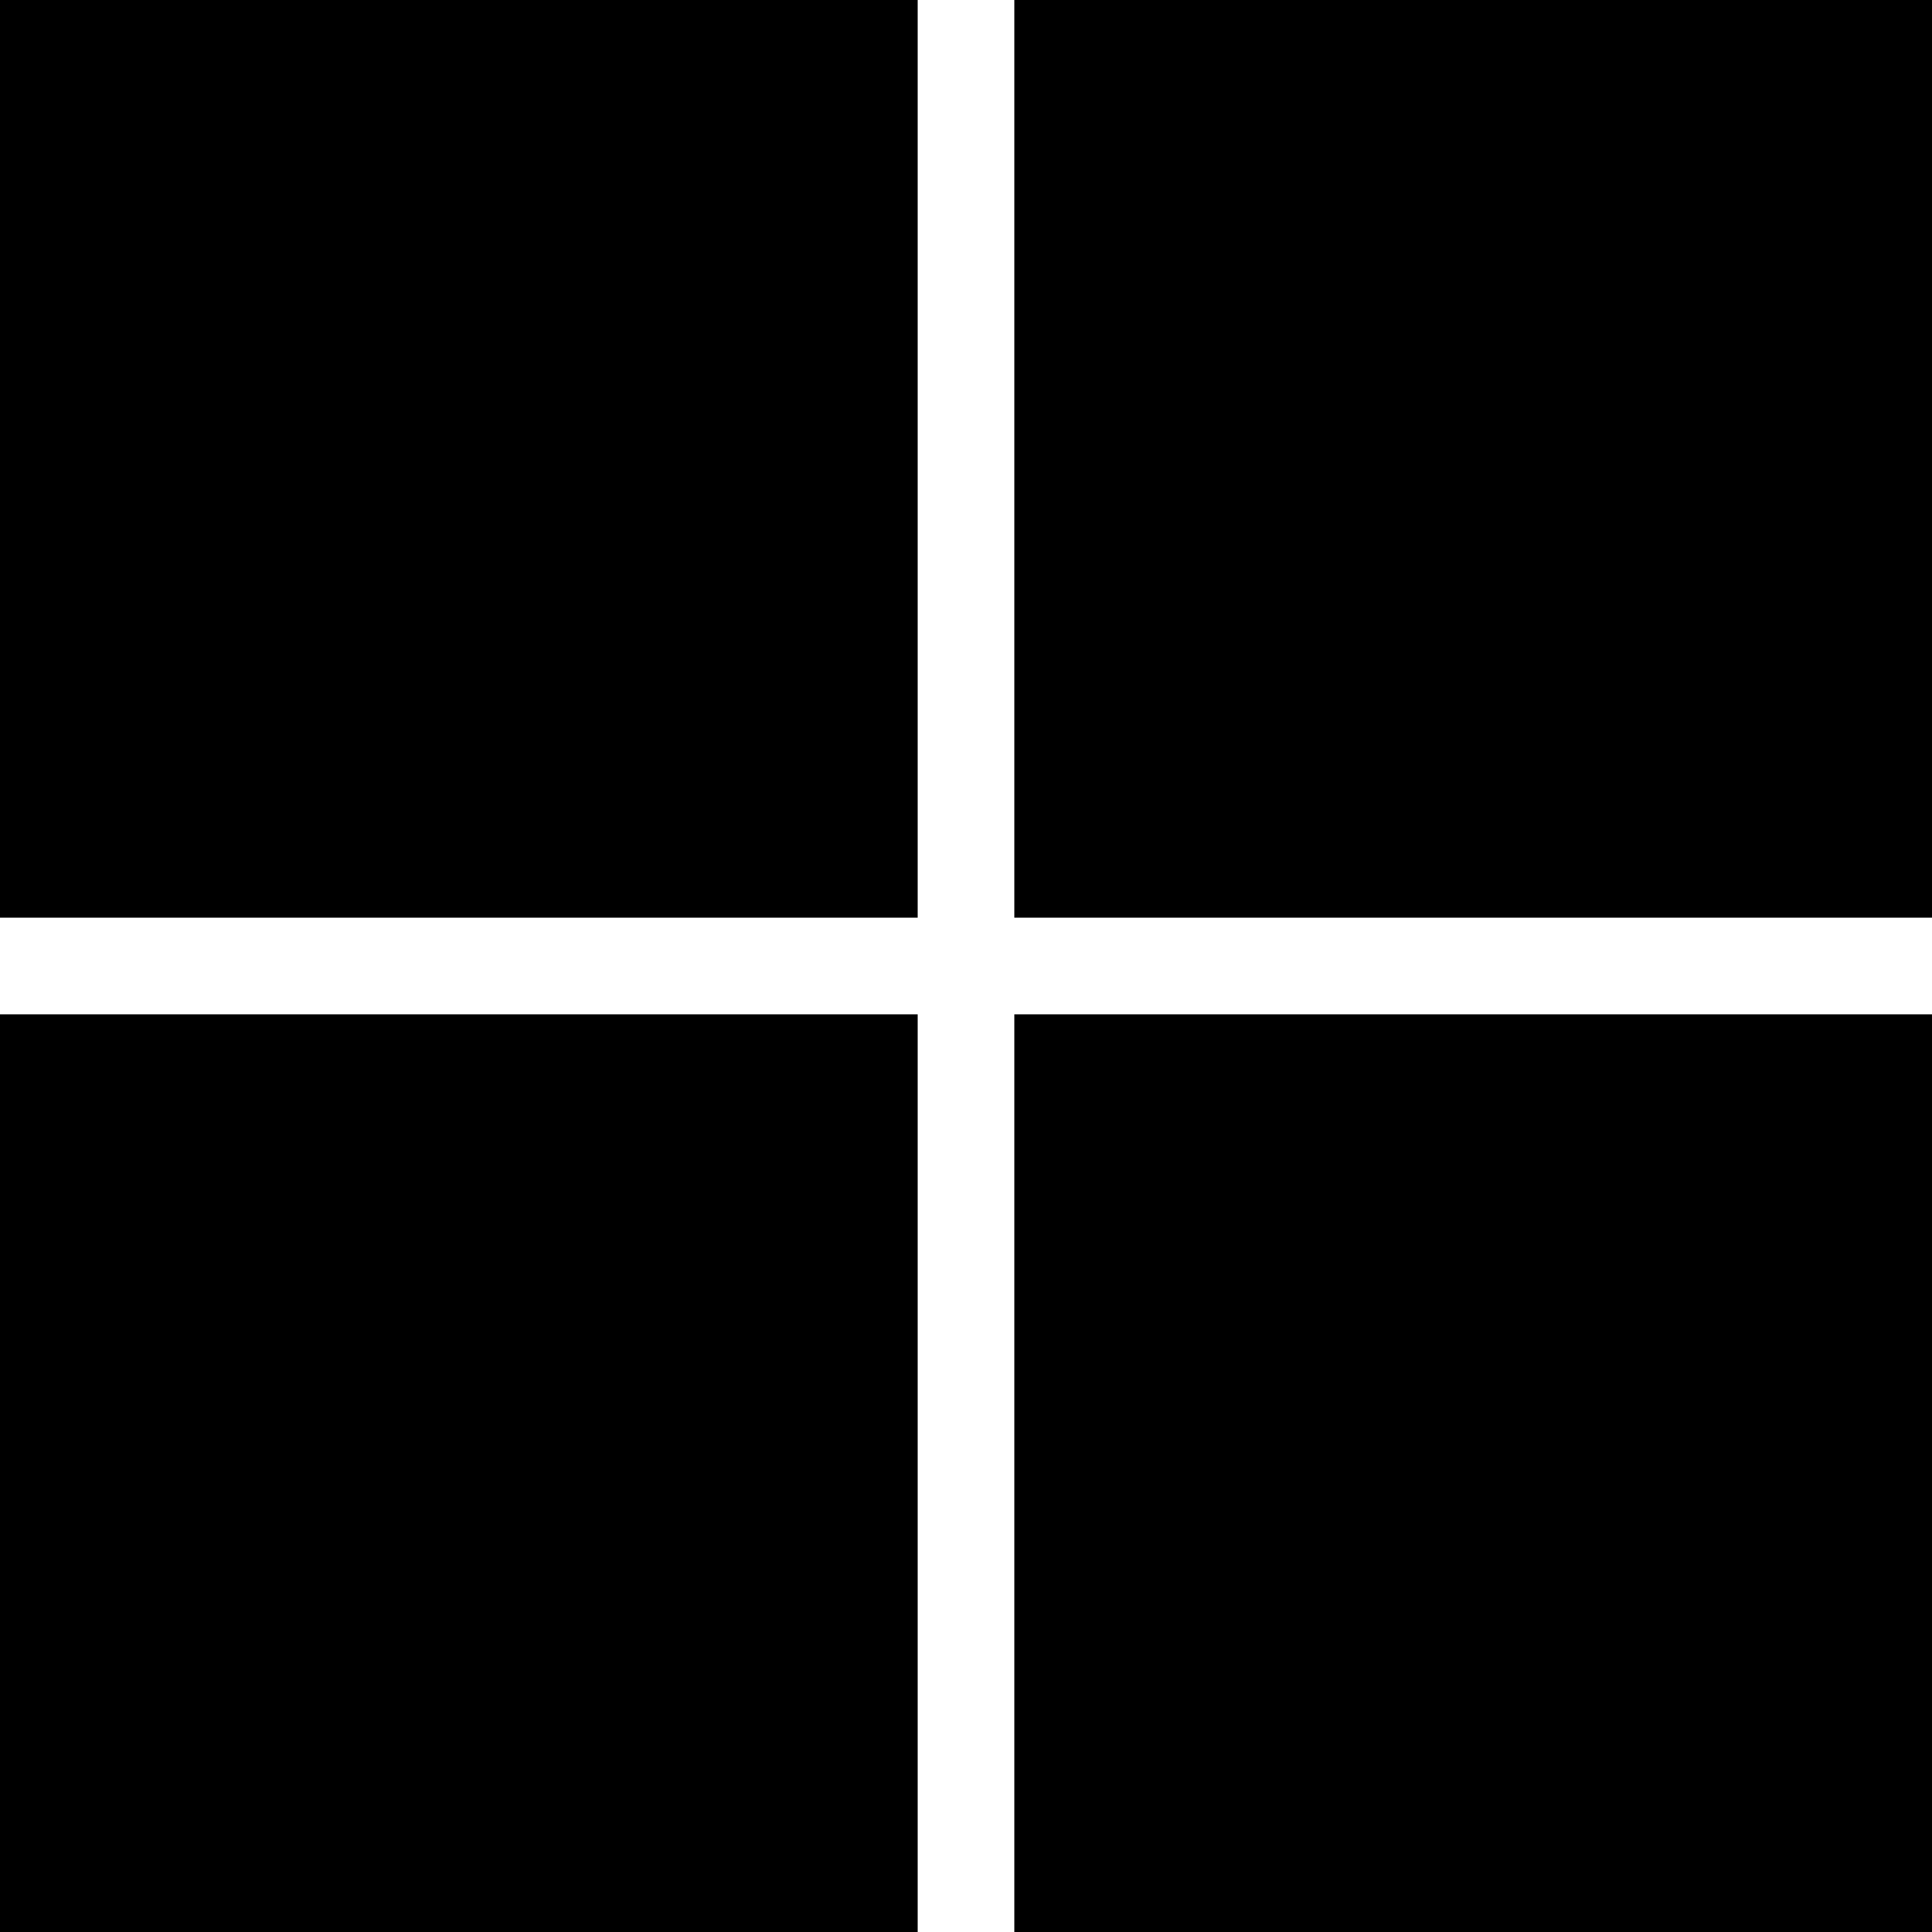
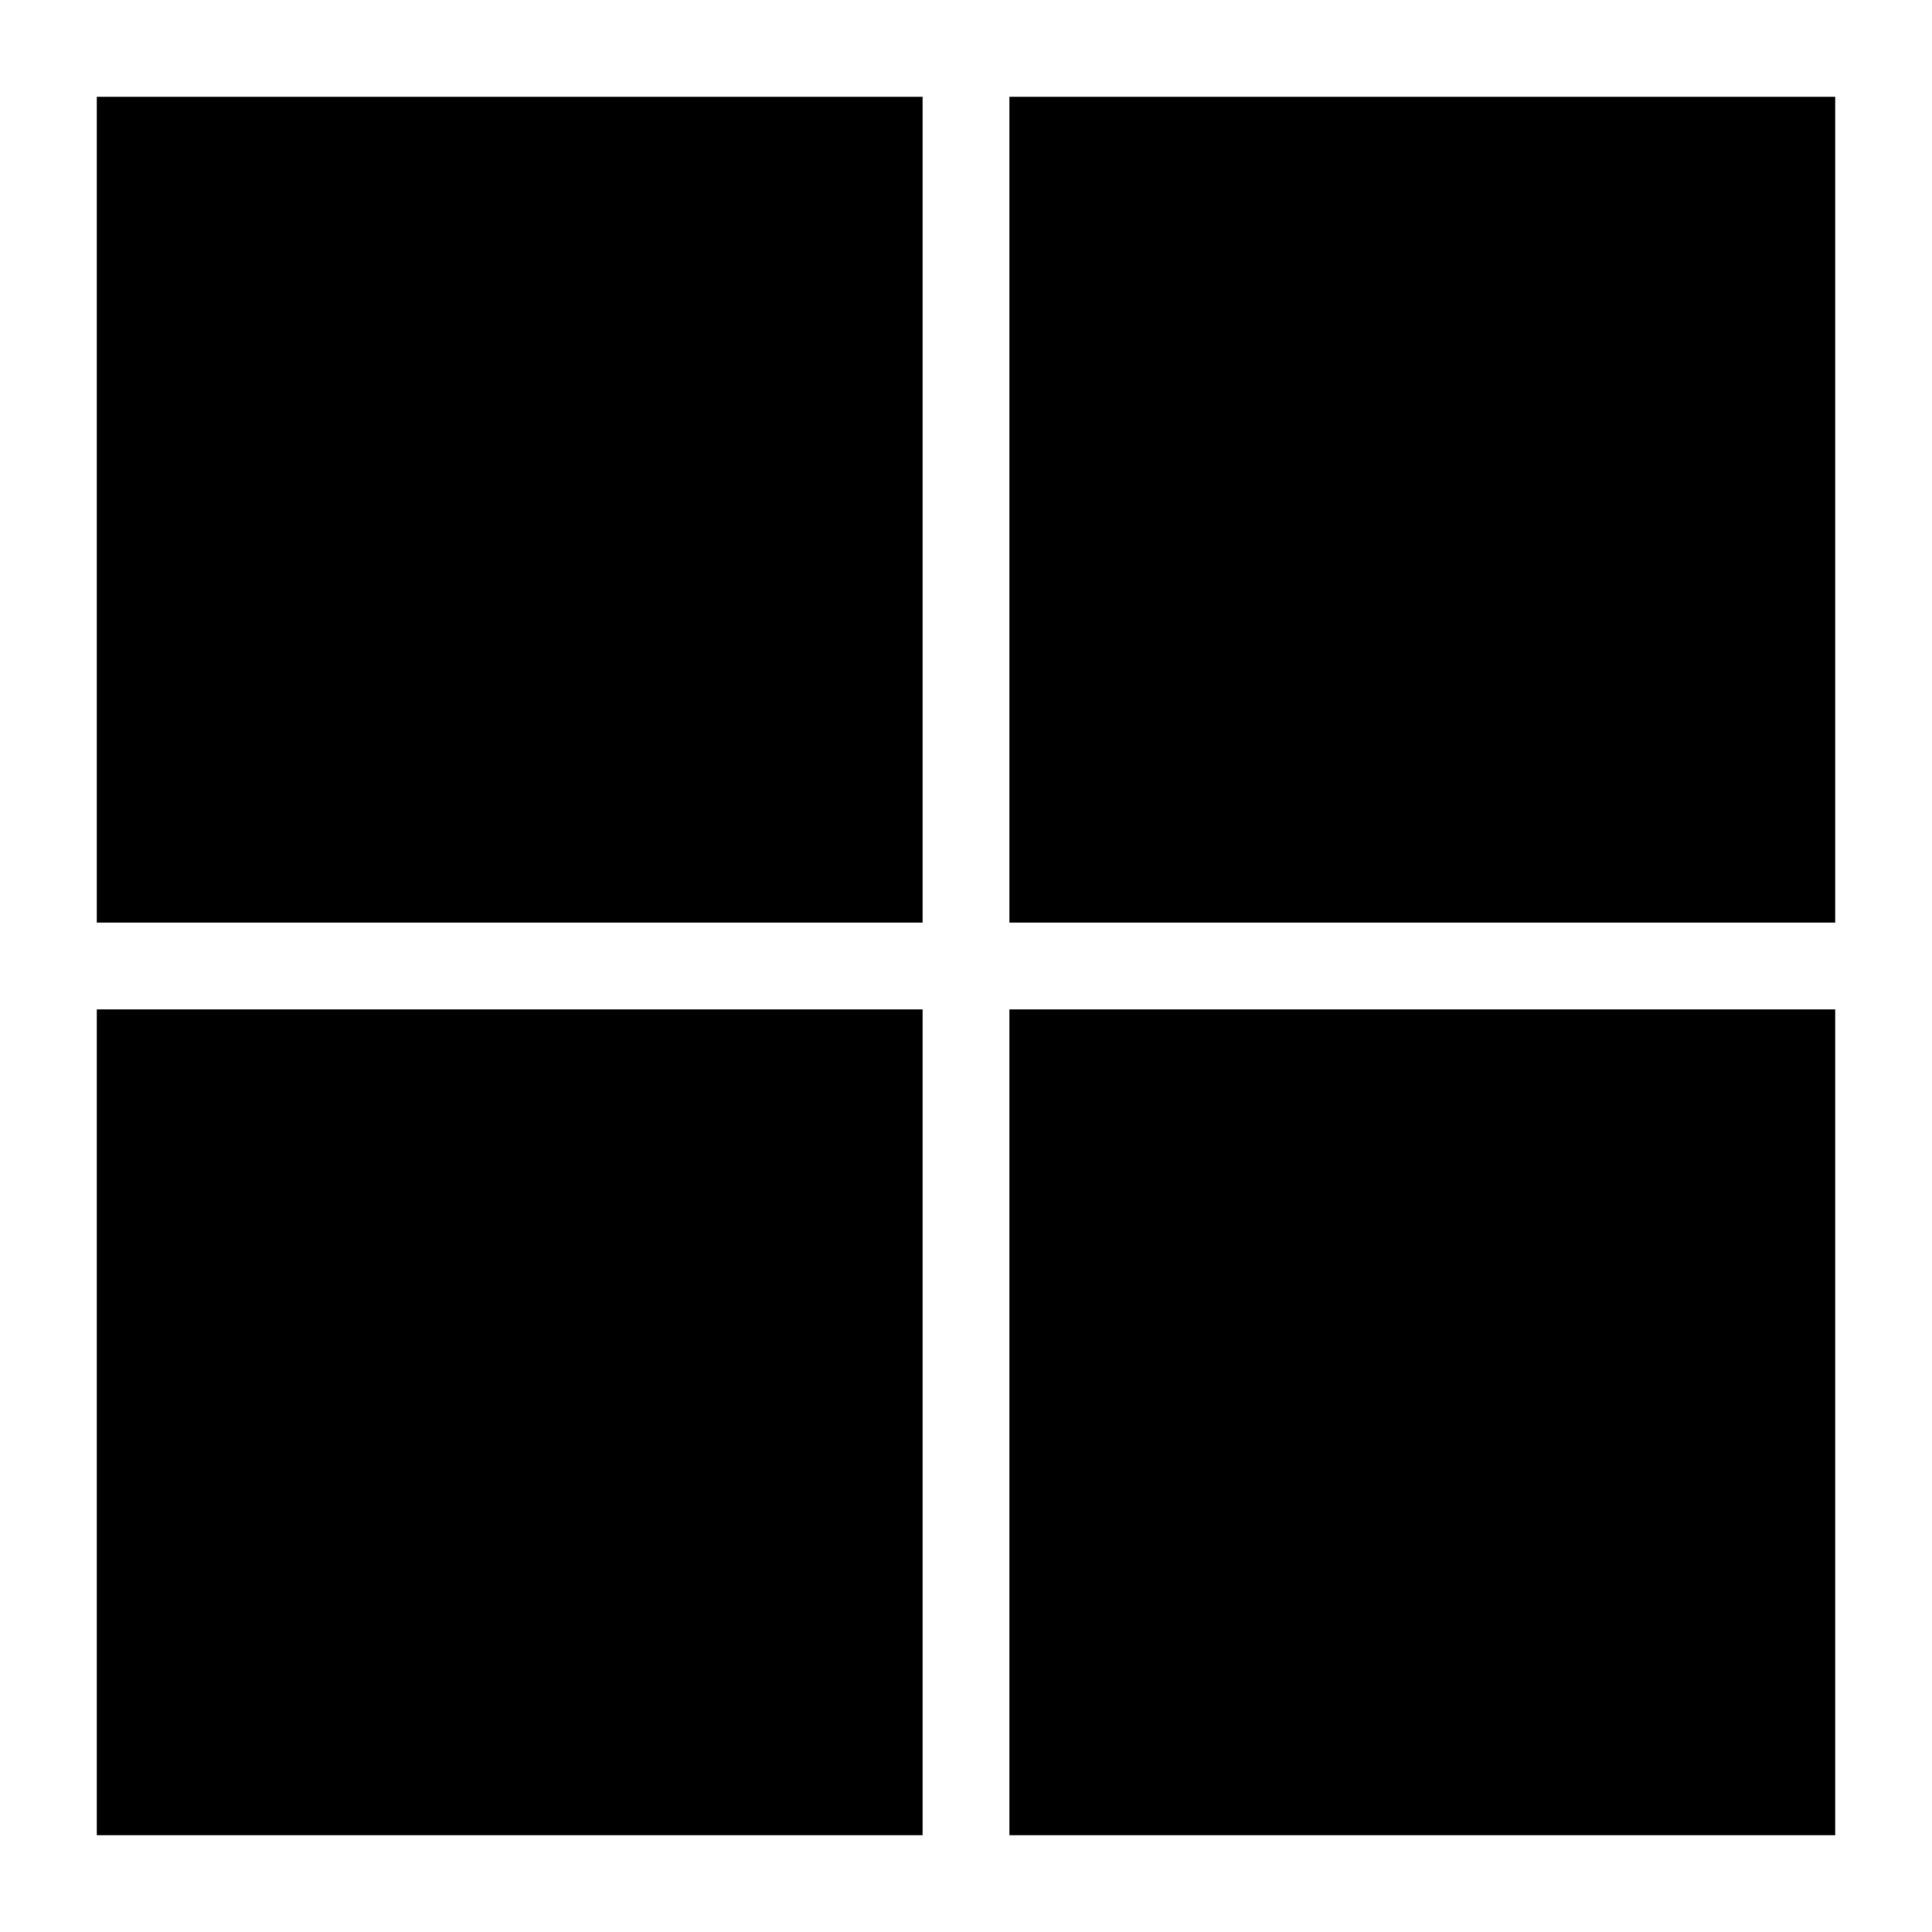
- <svg xmlns="http://www.w3.org/2000/svg" viewBox="0 0 1024 1024">
+ <svg xmlns="http://www.w3.org/2000/svg" viewBox="-57 -57 1138 1138">
  <path d="M486.4 1024H0V537.6h486.4V1024zM1024 1024H537.6V537.6H1024V1024zM486.4 486.4H0V0h486.4v486.4zM1024 486.4H537.6V0H1024v486.4z" fill="#000000" />
</svg>
